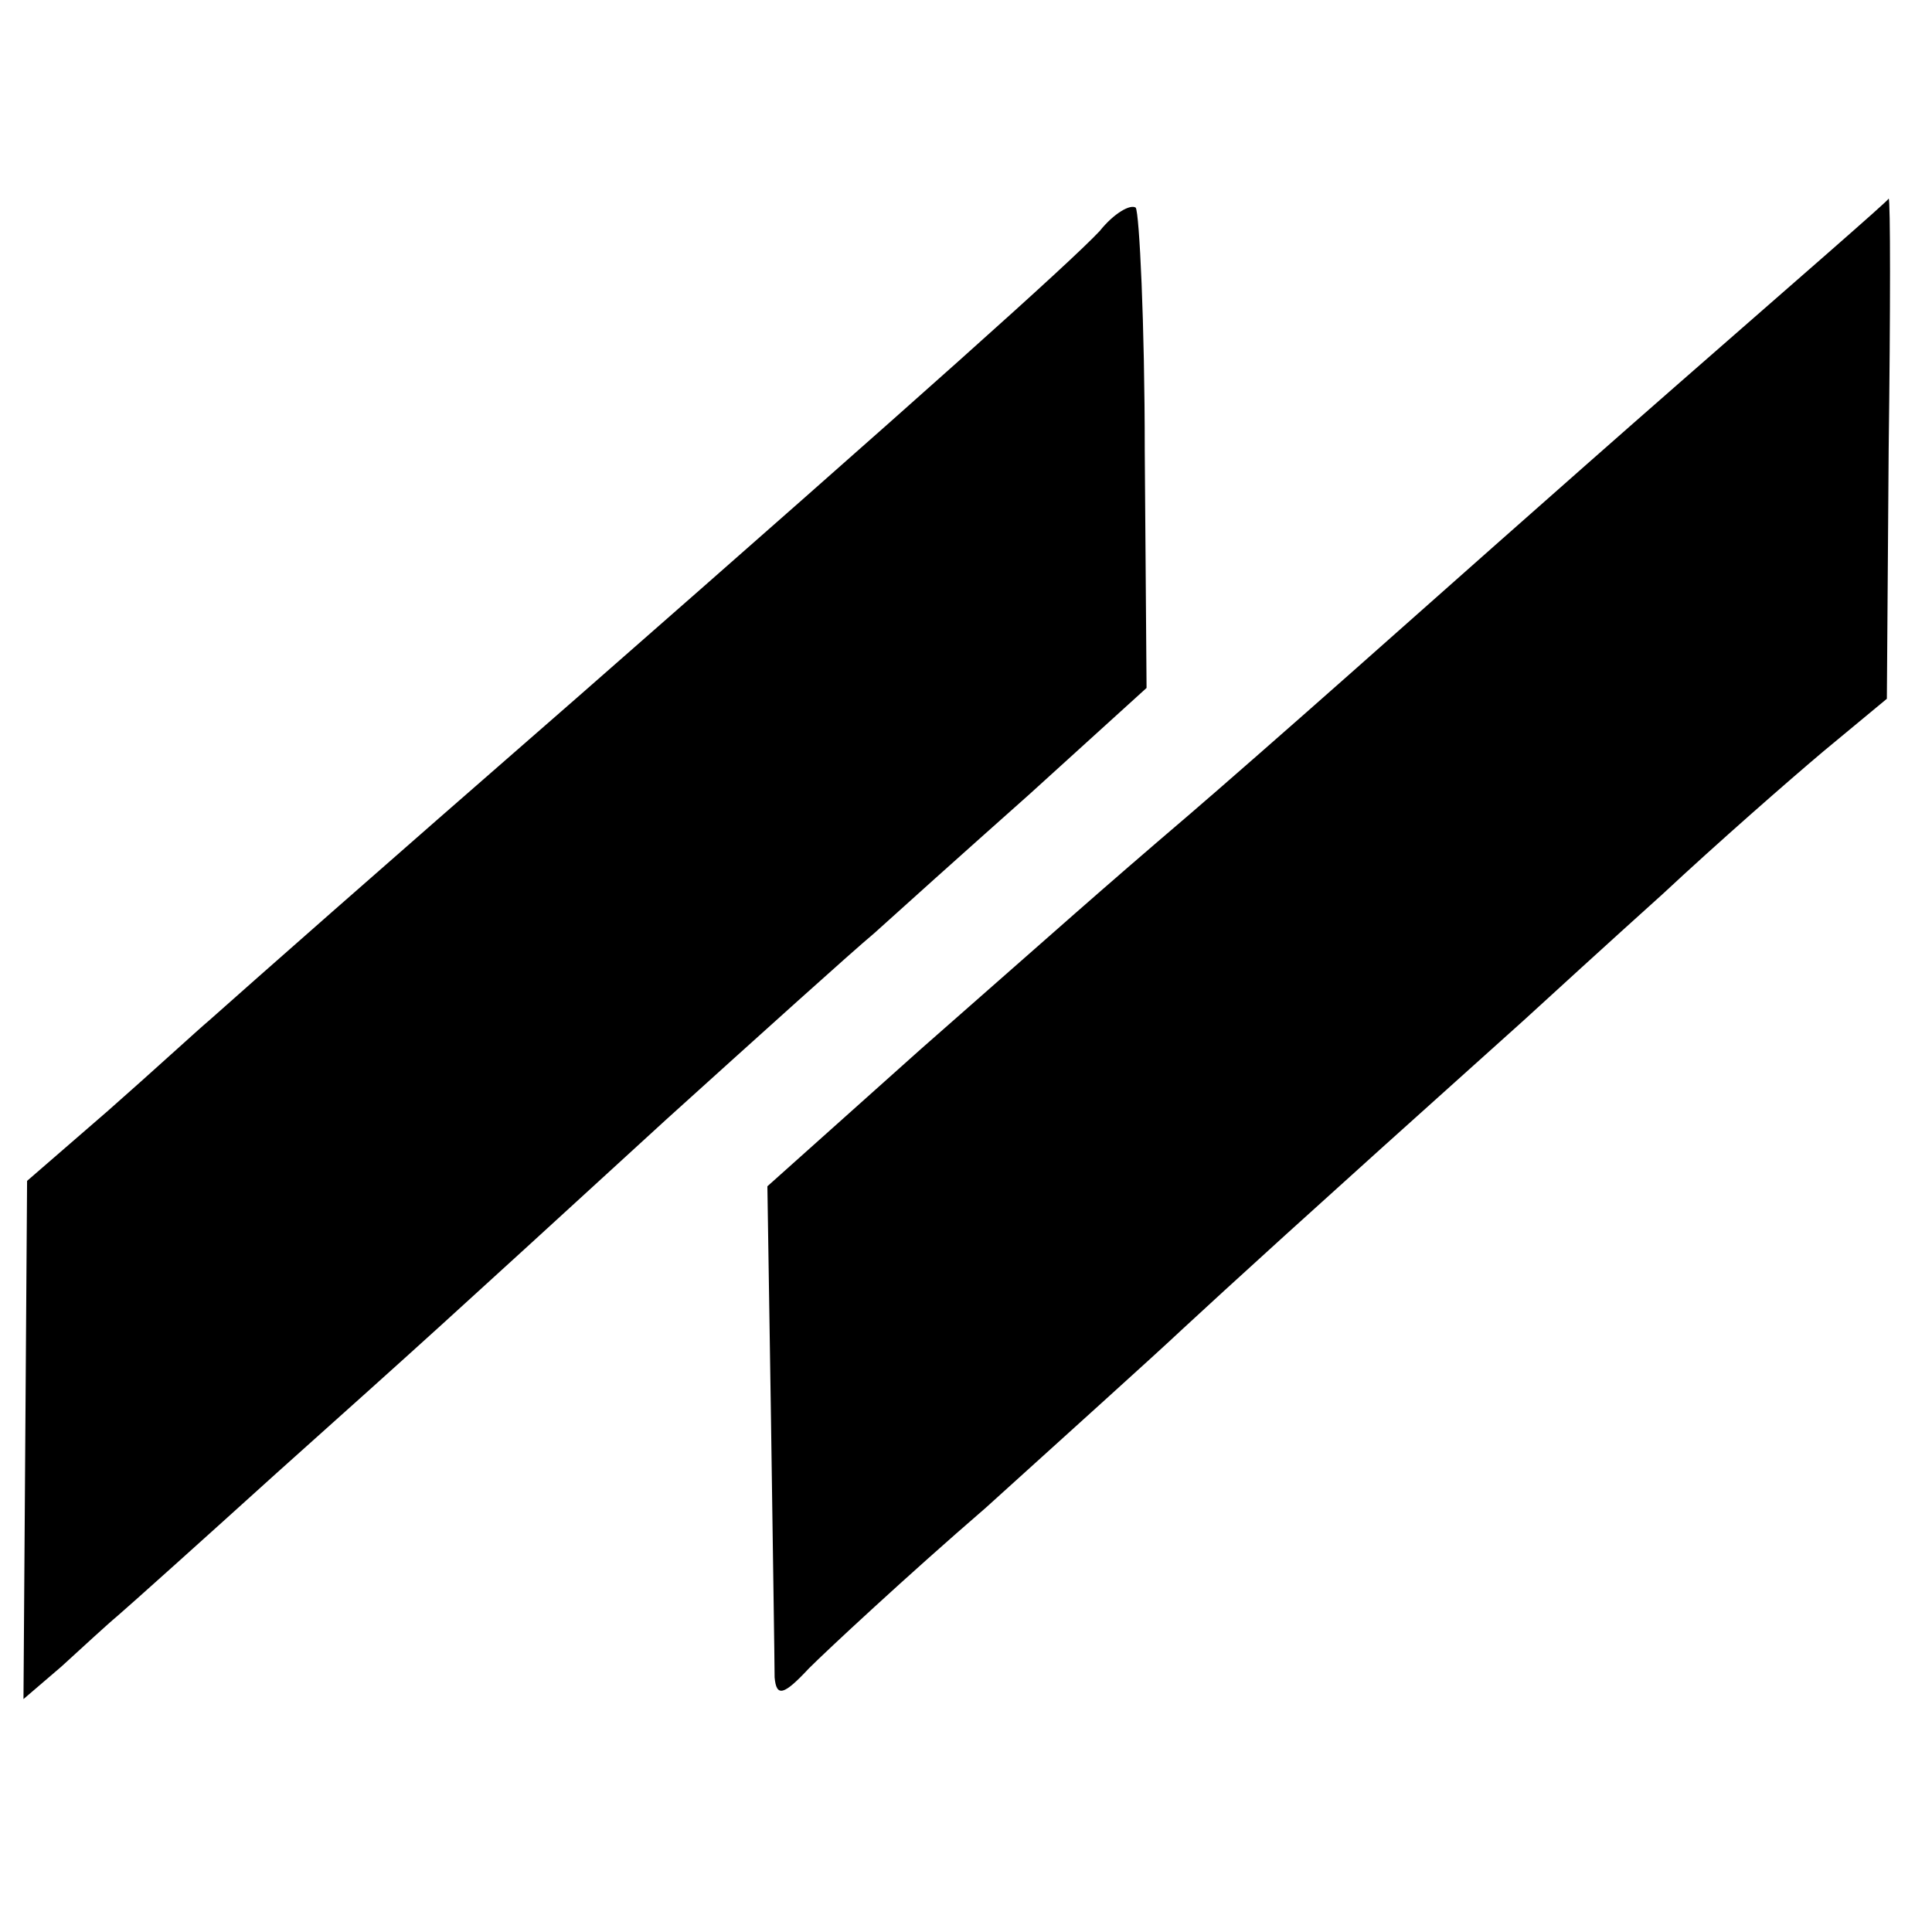
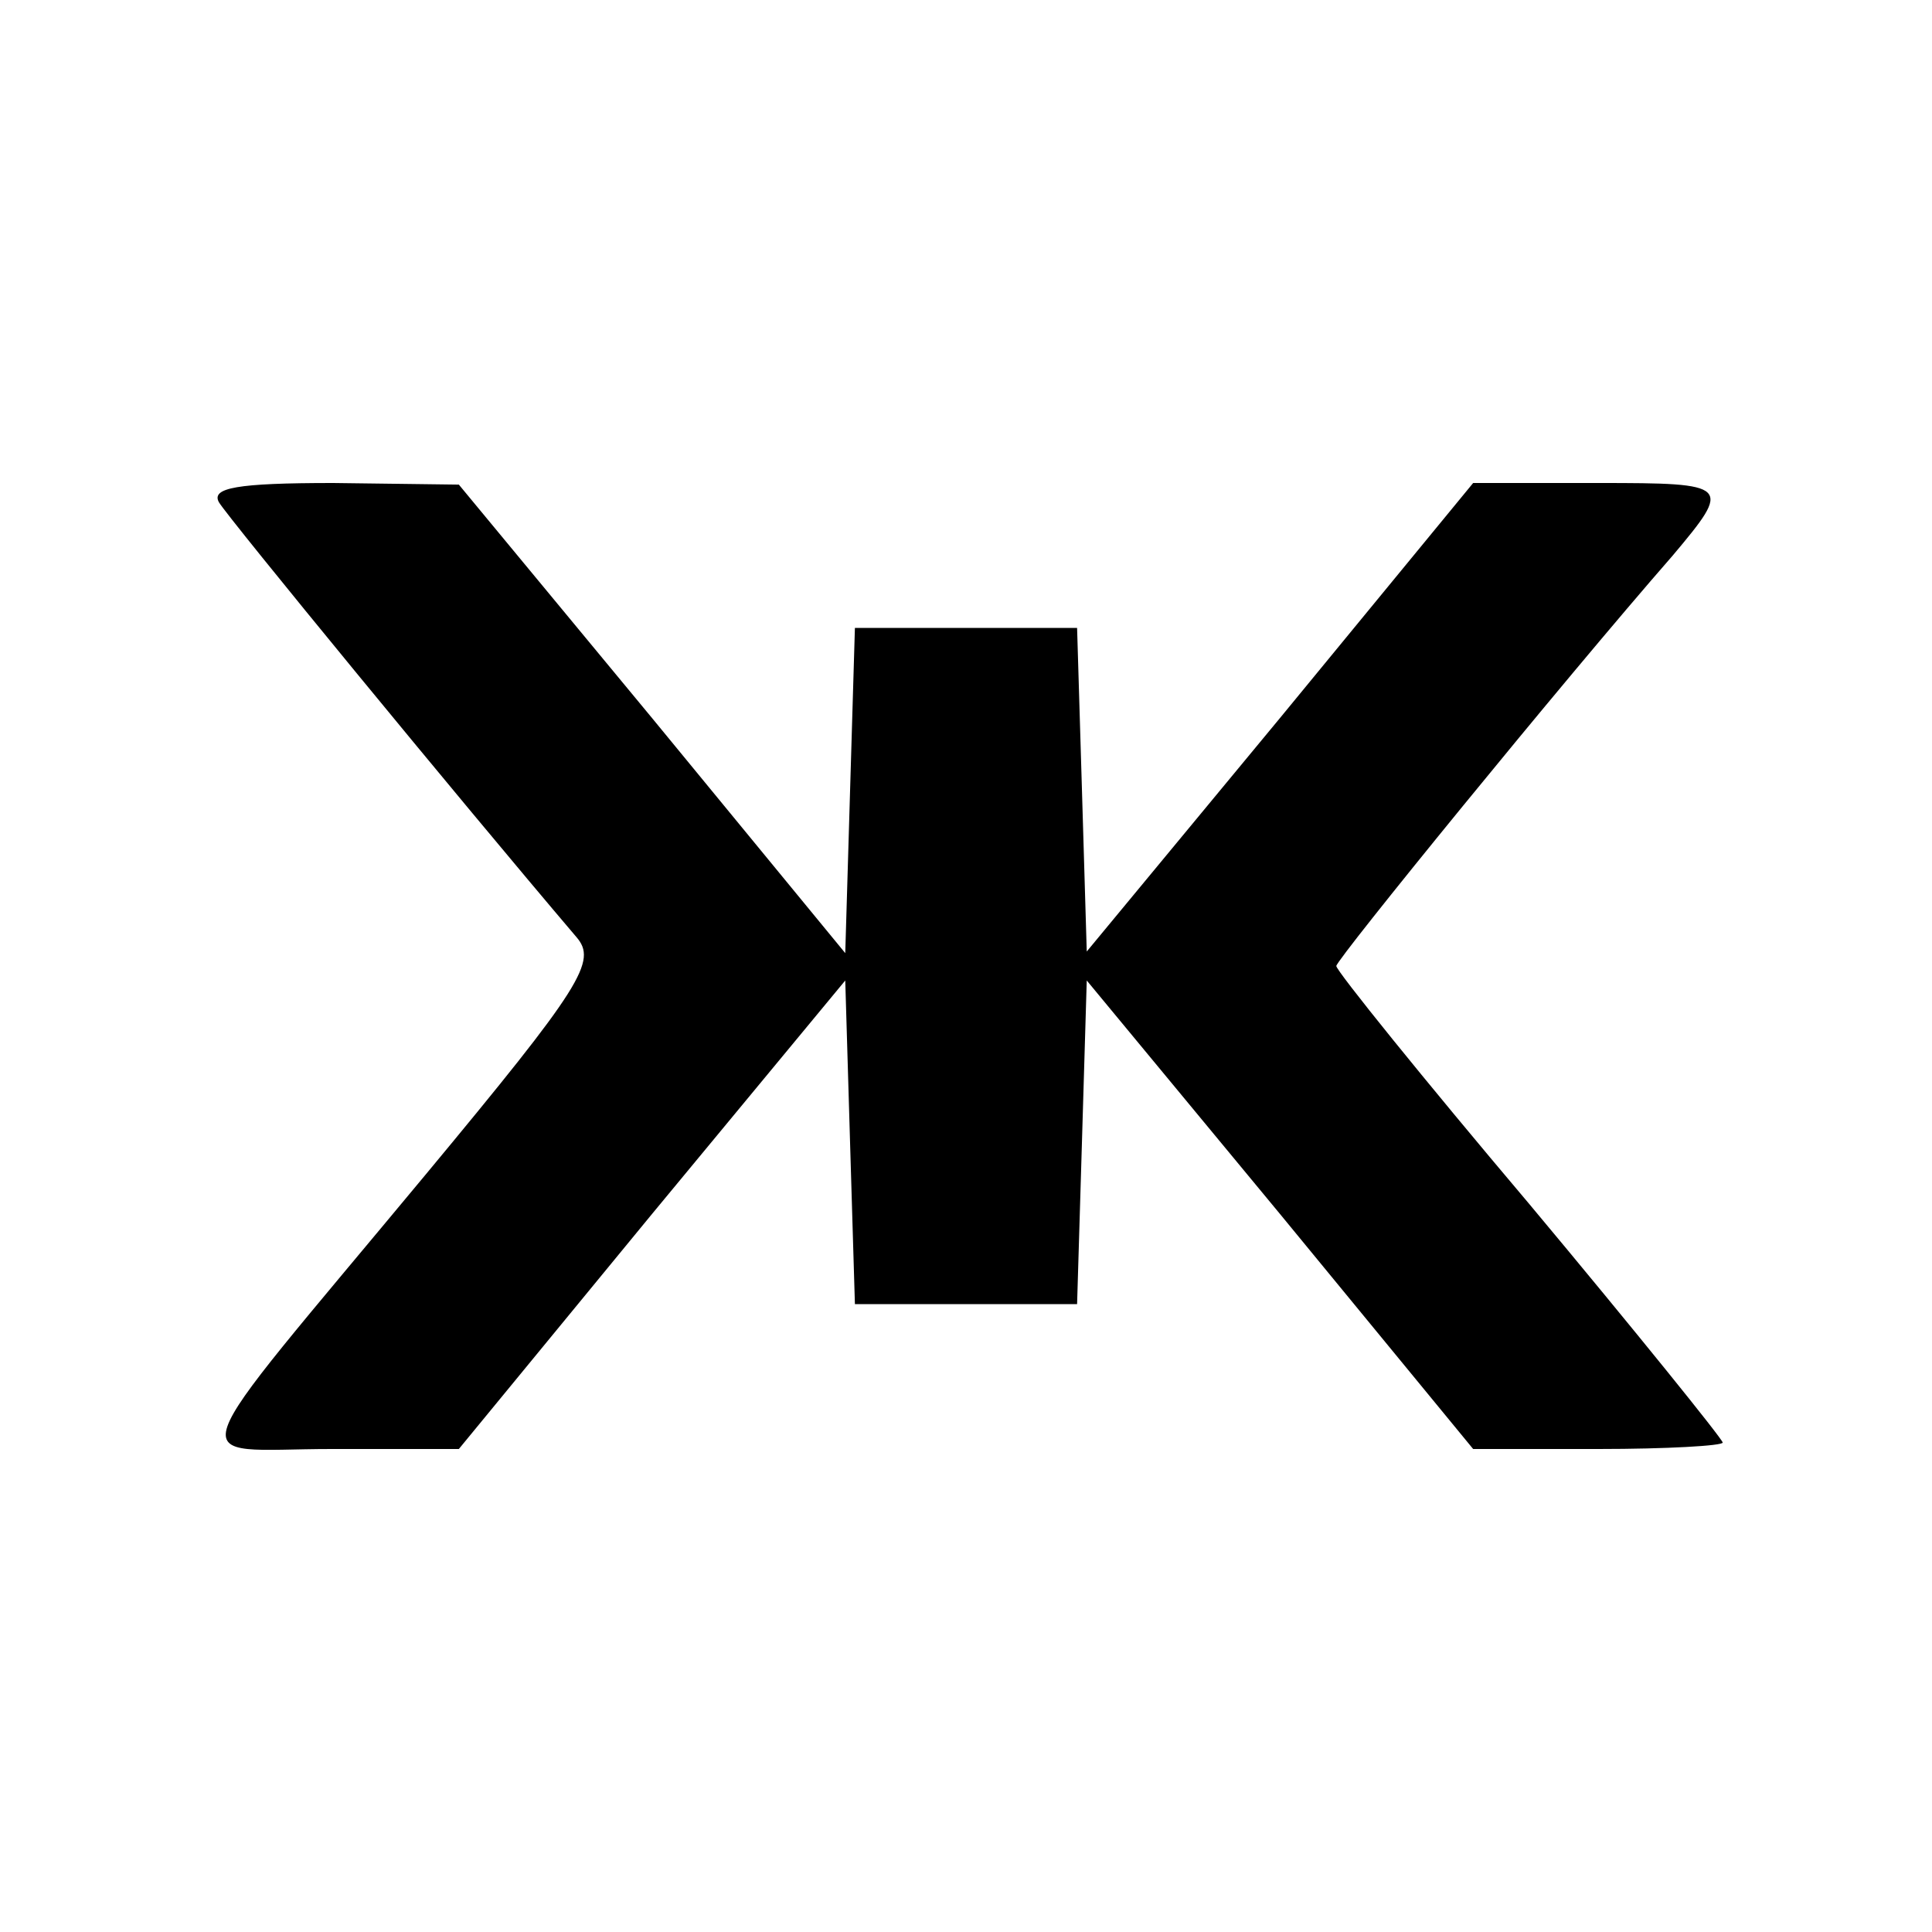
- <svg xmlns="http://www.w3.org/2000/svg" version="1.0" width="107pt" height="107pt" viewBox="0 0 107 107" preserveAspectRatio="xMidYMid meet">
-   <g transform="translate(0,107) scale(0.1,-0.1)" fill="#000000" stroke="none">
-     <path d="M609 942 c-17 -18 -95 -88 -289 -258 -117 -102 -177 -155 -204 -179 -6 -5 -31 -28 -56 -50 l-45 -39 -1 -144 -1 -143 21 18 c11 10 25 23 31 28 7 6 46 41 88 79 86 77 86 77 216 196 52 47 103 93 115 103 11 10 50 45 86 77 l65 59 -1 131 c0 71 -3 132 -5 135 -3 2 -12 -3 -20 -13z" />
-     <path d="M929 857 c-64 -56 -145 -128 -180 -159 -35 -31 -75 -66 -89 -78 -55 -47 -68 -59 -150 -131 l-85 -76 2 -129 c1 -71 2 -135 2 -143 1 -11 5 -10 19 5 10 10 54 51 98 89 43 39 92 83 109 99 26 24 63 58 189 171 12 11 47 43 77 70 30 28 70 63 89 79 l35 29 1 138 c1 77 1 139 0 139 0 -1 -53 -47 -117 -103z" />
+ <svg xmlns="http://www.w3.org/2000/svg" version="1.0" width="120pt" height="120pt" viewBox="0 0 120 120" preserveAspectRatio="xMidYMid meet">
+   <g transform="translate(0,120) scale(0.1,-0.1)" fill="#000000" stroke="none">
+     <path d="M136 888 c6 -10 148 -183 222 -270 13 -15 4 -30 -94 -148 -157 -189 -151 -170 -58 -170 l79 0 120 146 120 145 3 -101 3 -100 69 0 69 0 3 100 3 101 120 -145 120 -146 78 0 c42 0 77 2 77 4 0 2 -54 69 -120 148 -66 78 -120 145 -120 148 0 4 140 176 209 255 37 44 36 45 -46 45 l-78 0 -120 -146 -120 -145 -3 101 -3 100 -69 0 -69 0 -3 -101 -3 -101 -120 146 -120 145 -78 1 c-60 0 -76 -3 -71 -12z" />
  </g>
</svg>
